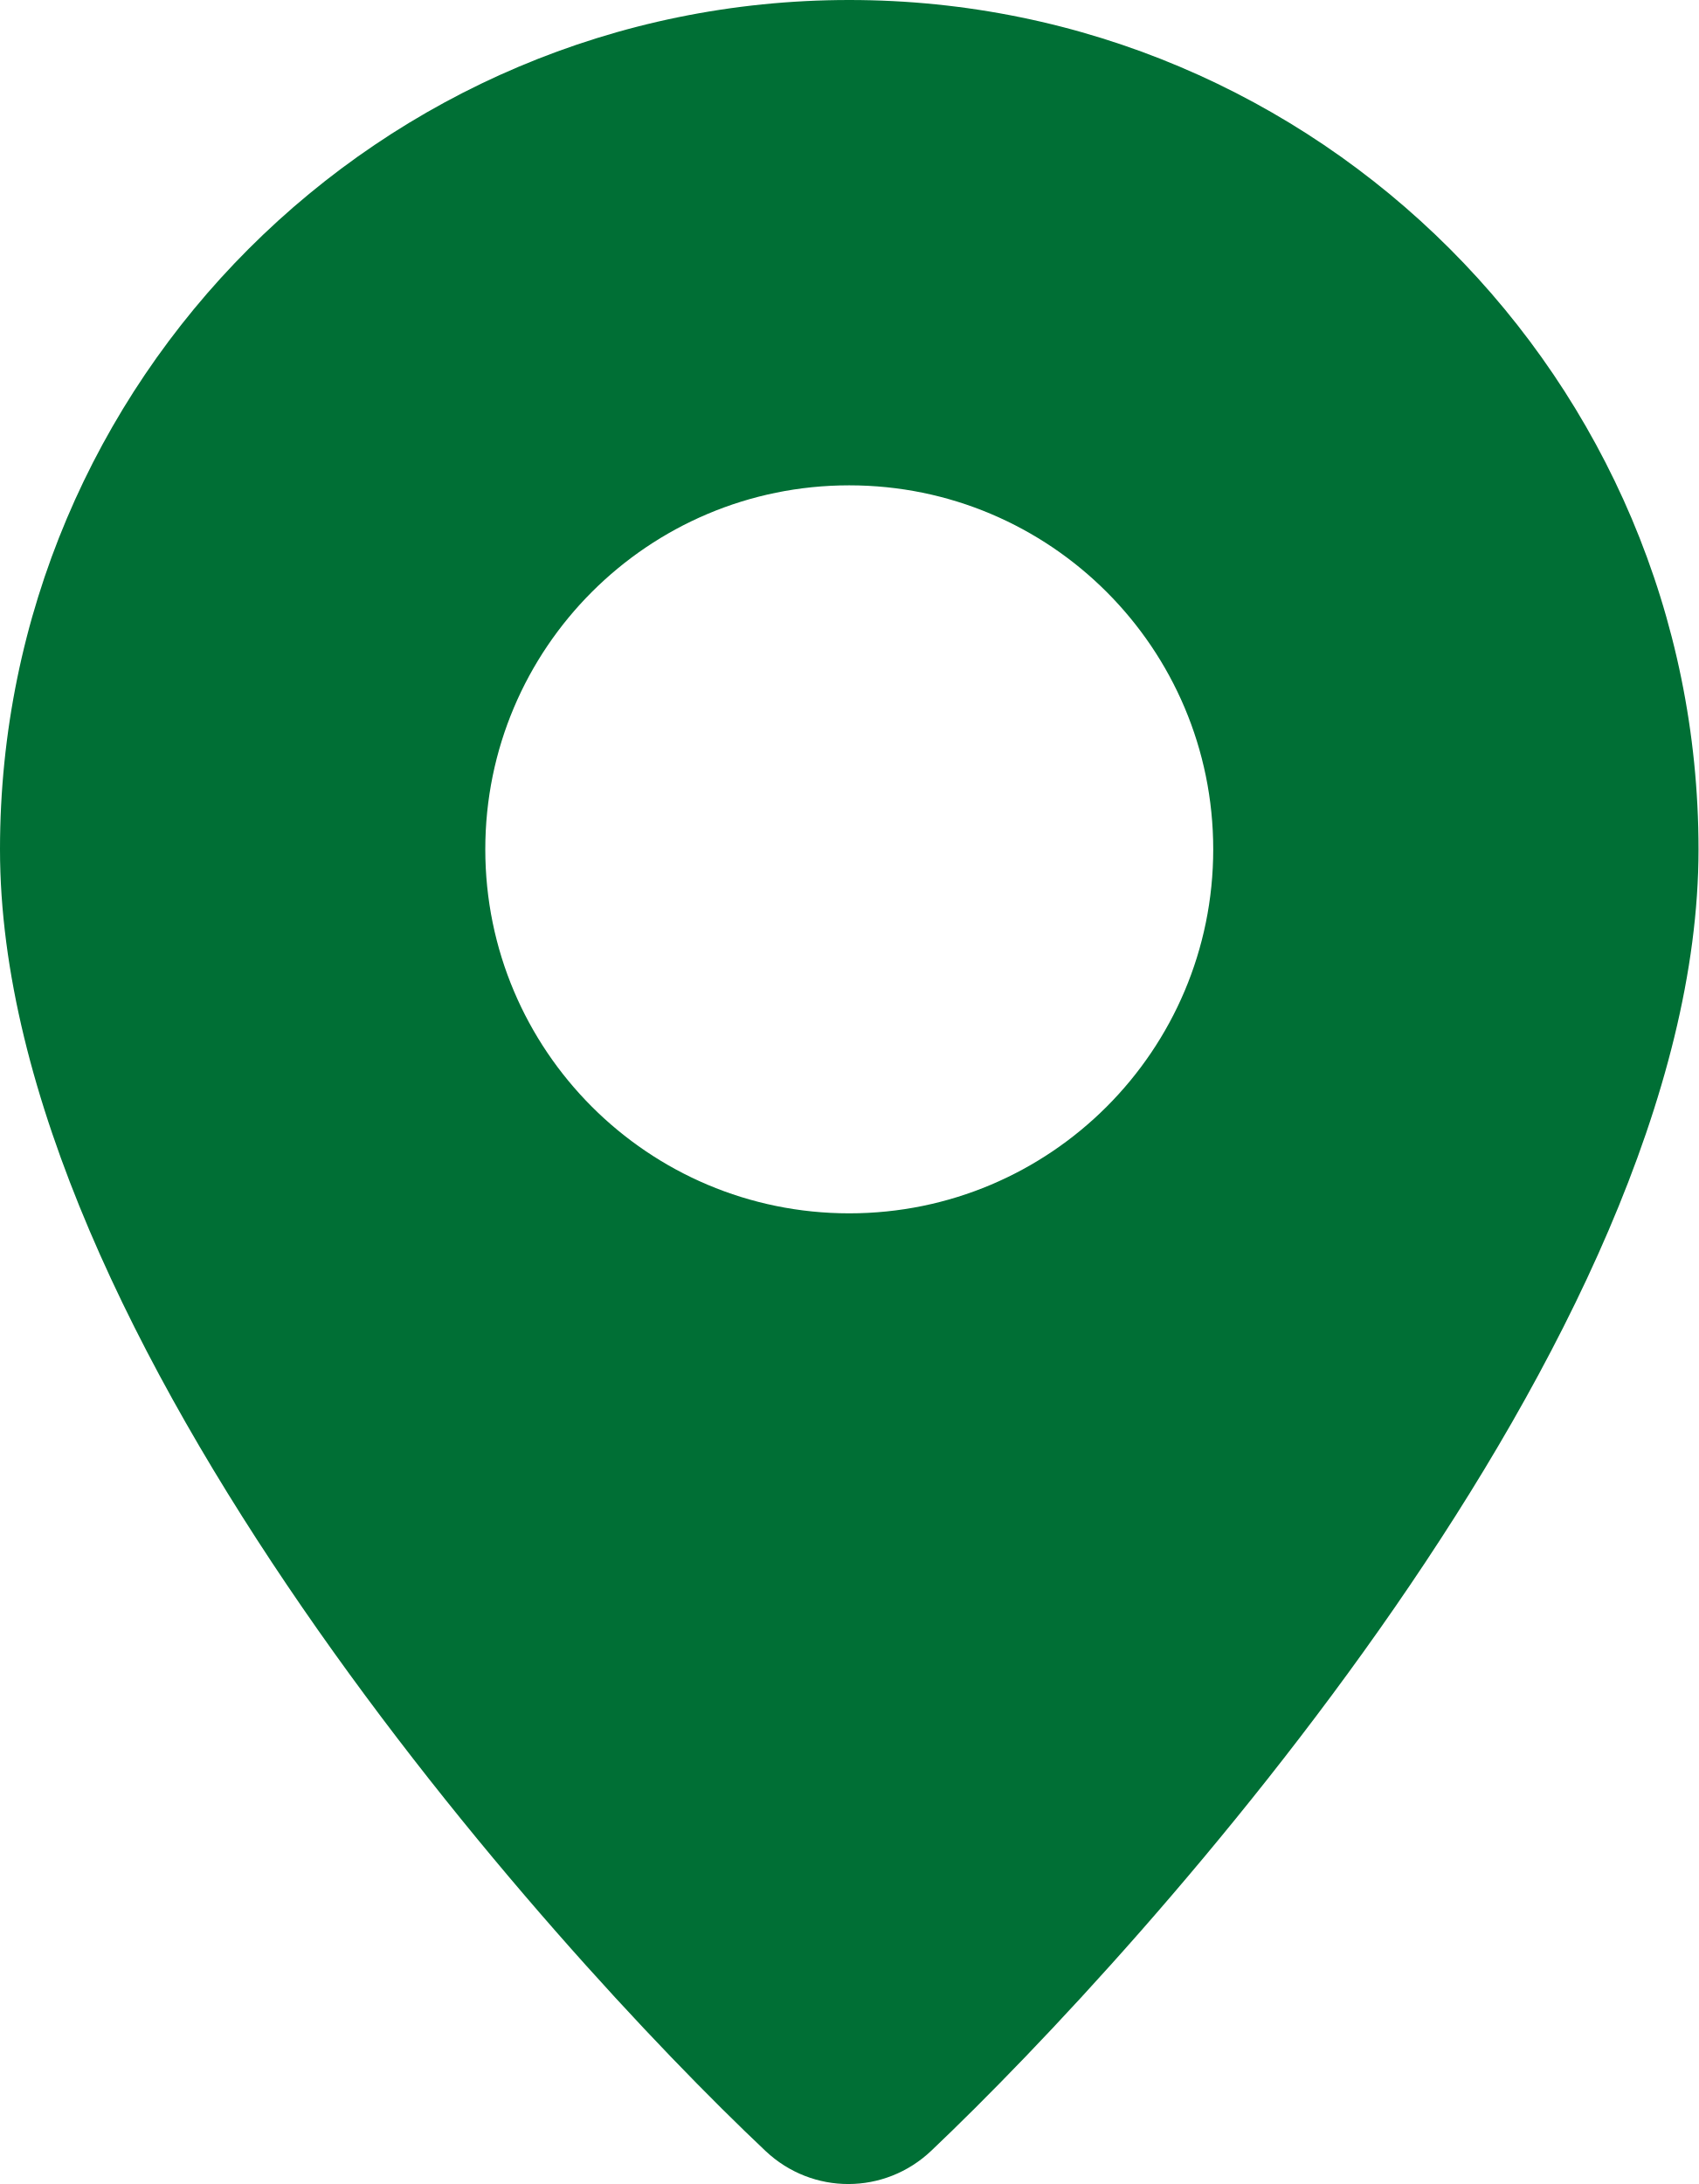
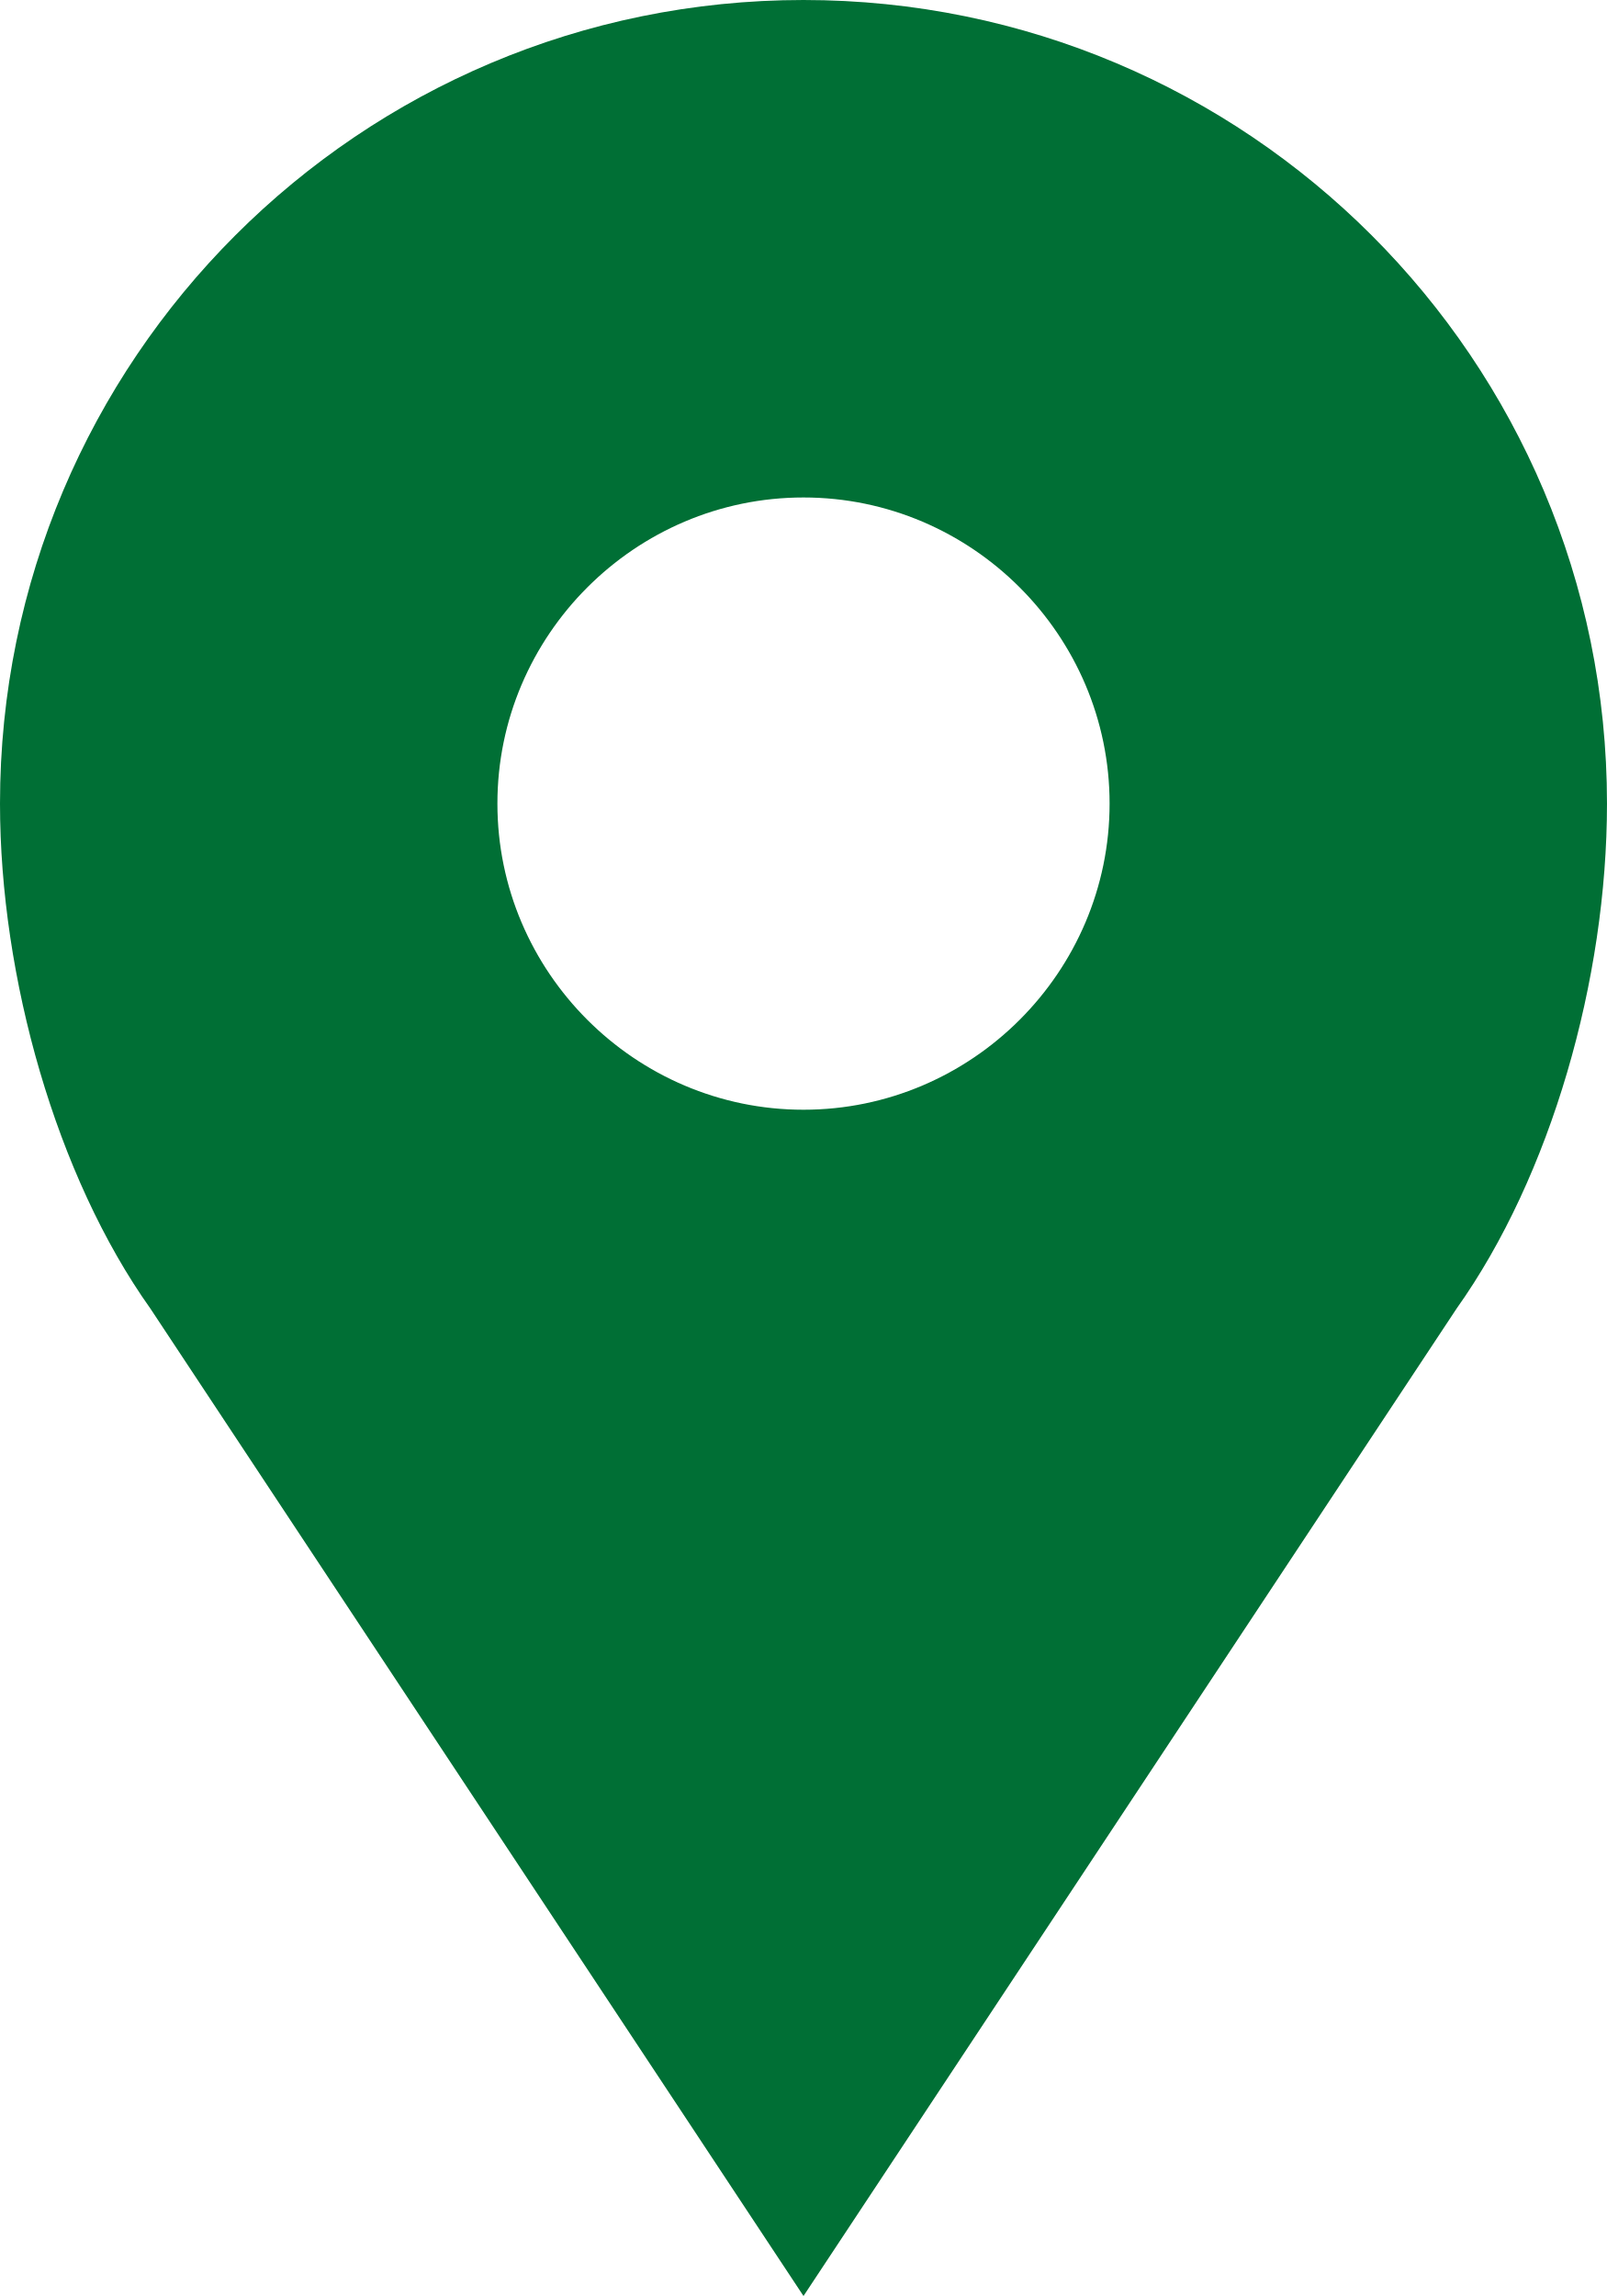
- <svg xmlns="http://www.w3.org/2000/svg" fill="#006f35" viewBox="0 0 14 18" version="1.1" x="0px" y="0px">
-   <g stroke="none" stroke-width="1" fill="none" fill-rule="evenodd">
-     <path d="M7,0 C3.134,0 0,3.134 0,7 C0,11.028 4.543,16.061 6.31,17.728 C6.696,18.092 7.292,18.091 7.677,17.725 C9.434,16.057 14,11.026 14,7 C14,3.134 10.866,0 7,0 M7,10 C5.343,10 4,8.657 4,7 C4,5.343 5.343,4 7,4 C8.657,4 10,5.343 10,7 C10,8.657 8.657,10 7,10" fill="#006f35" />
-   </g>
+ <svg xmlns="http://www.w3.org/2000/svg" style="fill: #006f35" viewBox="0 0 352.798 504" version="1.1">
+   <path d="M 176.4,0 C 78.959,0 0,78.961 0,176.4 0,214.478 12.32,258.162 33.039,287.28 L 176.399,504 319.759,287.28 C 340.478,258.159 352.798,215.042 352.798,176.4 352.798,78.959 273.841,0 176.398,0 Z m 0,243.6 c -36.961,0 -67.199,-30.238 -67.199,-67.199 0,-36.961 30.238,-67.199 67.199,-67.199 36.961,0 67.199,30.238 67.199,67.199 0,36.957 -30.238,67.199 -67.199,67.199 z" />
</svg>
